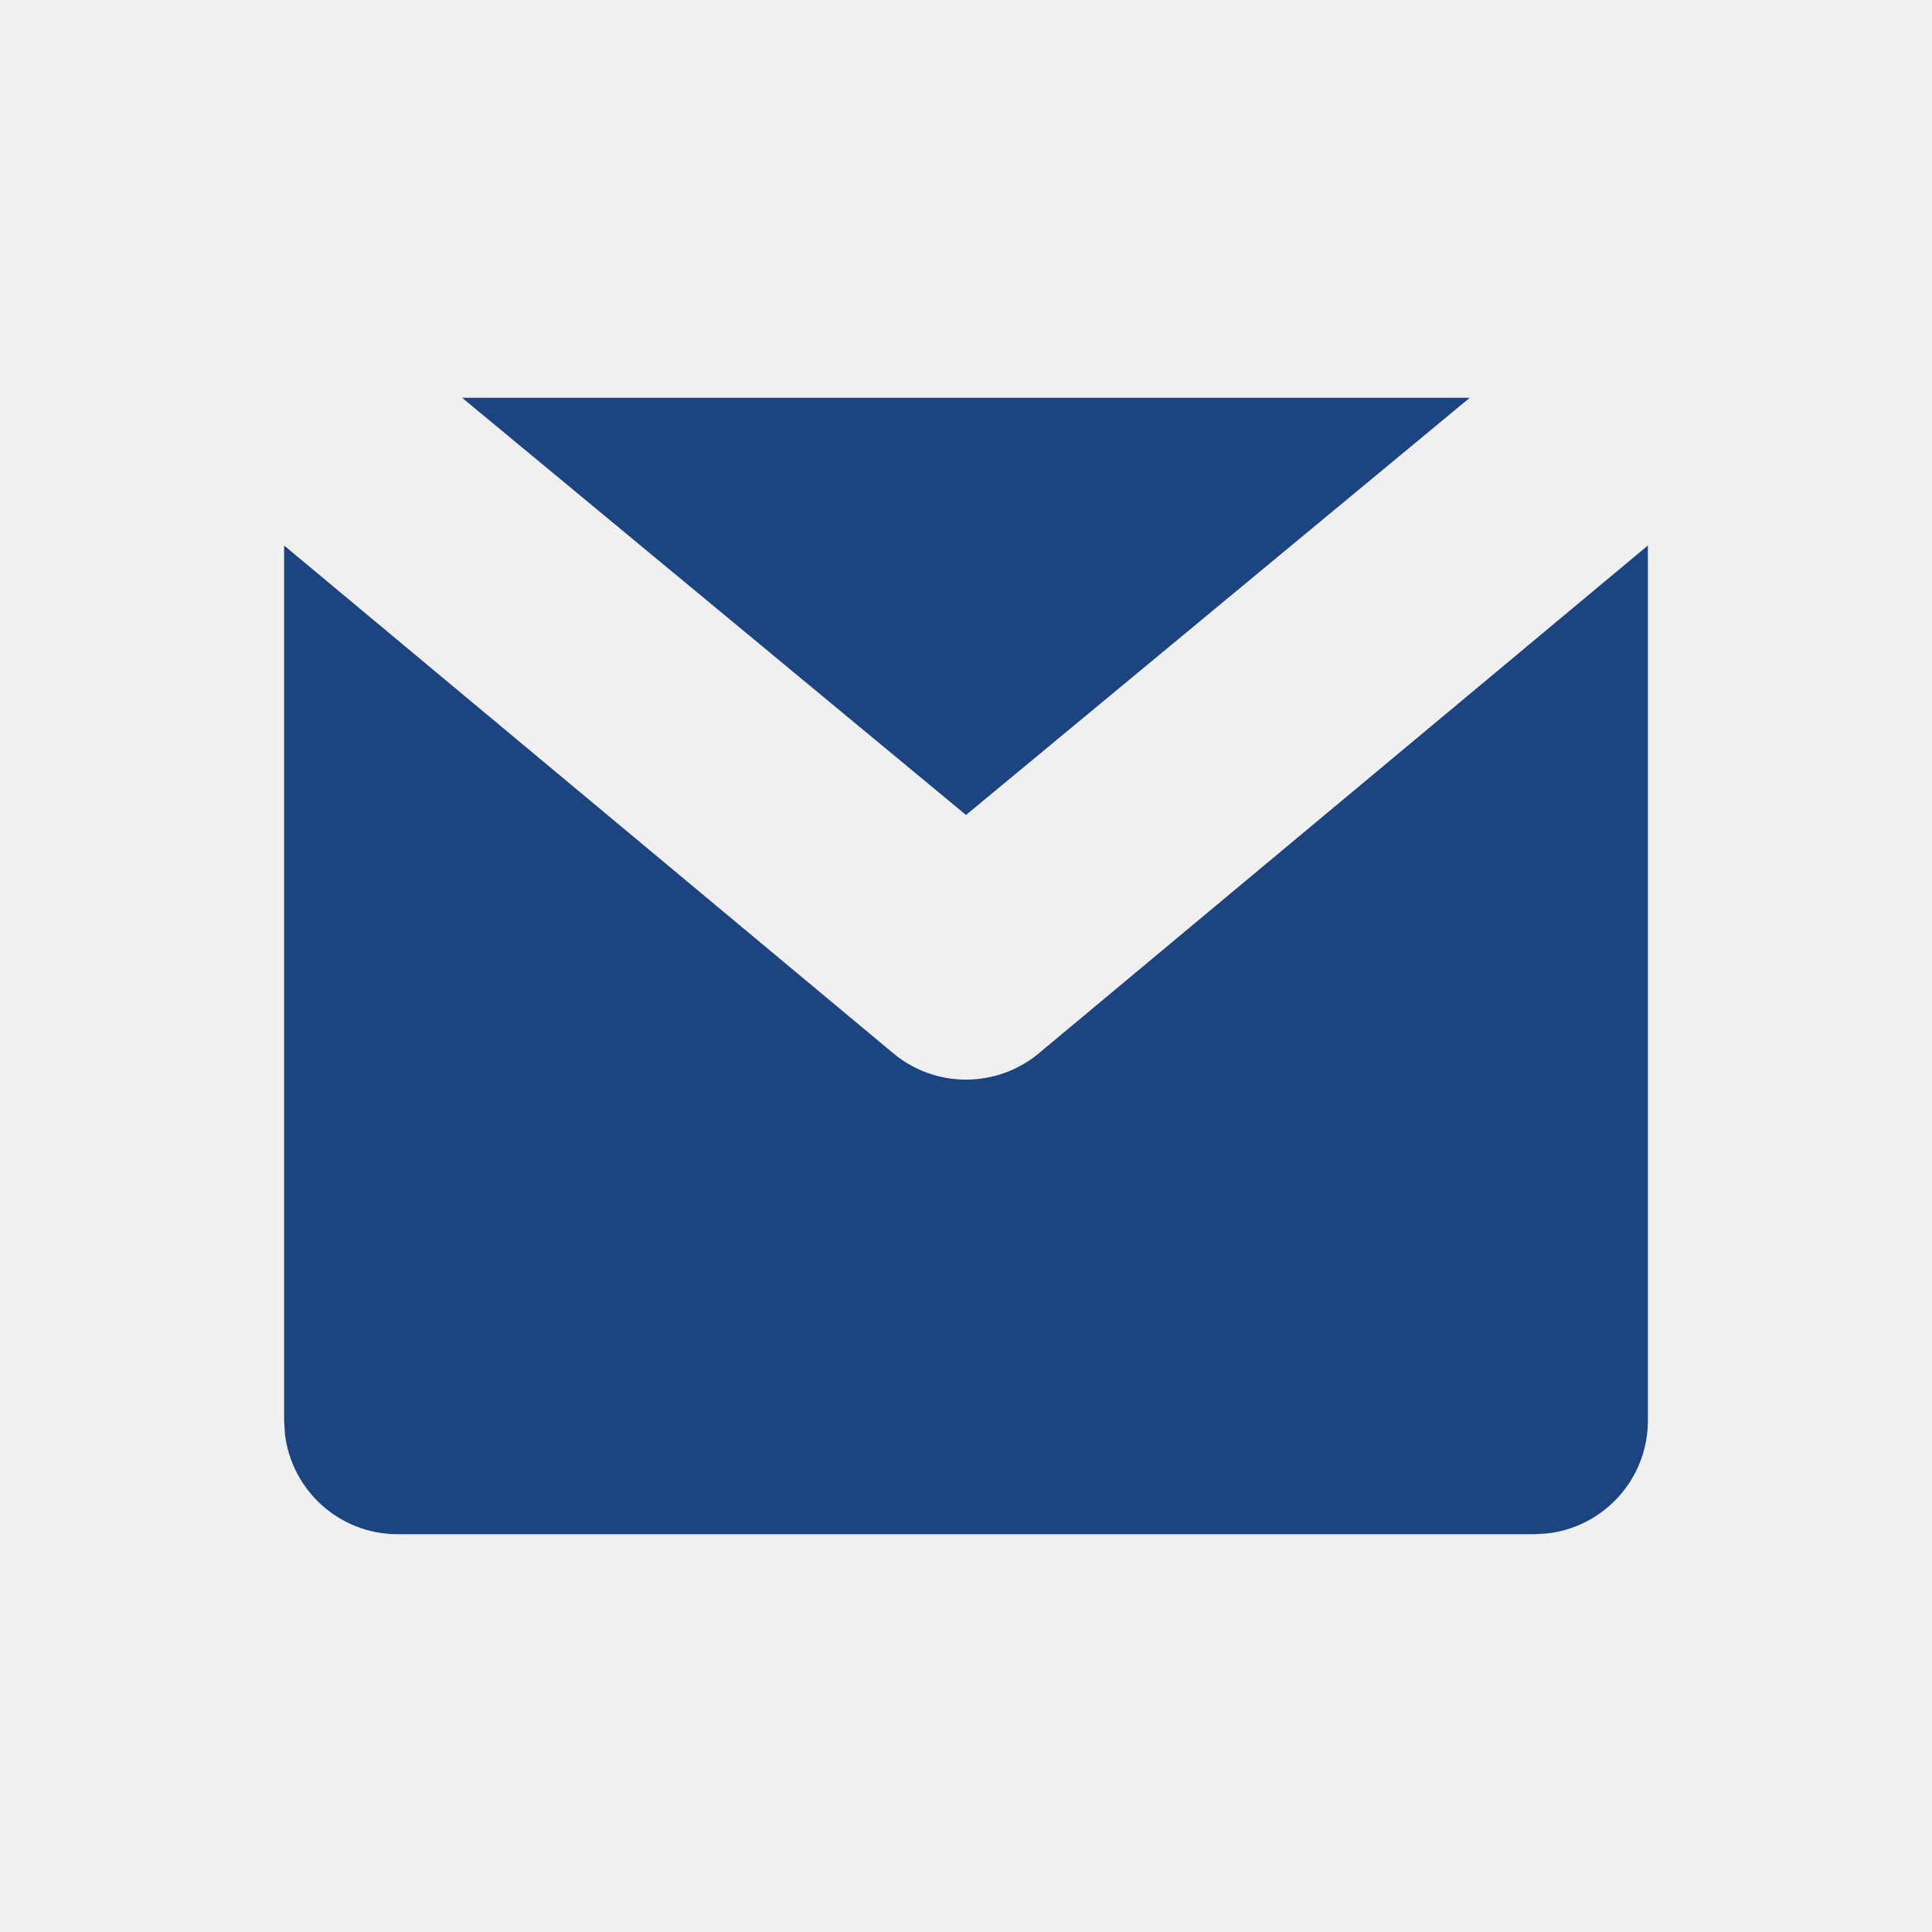
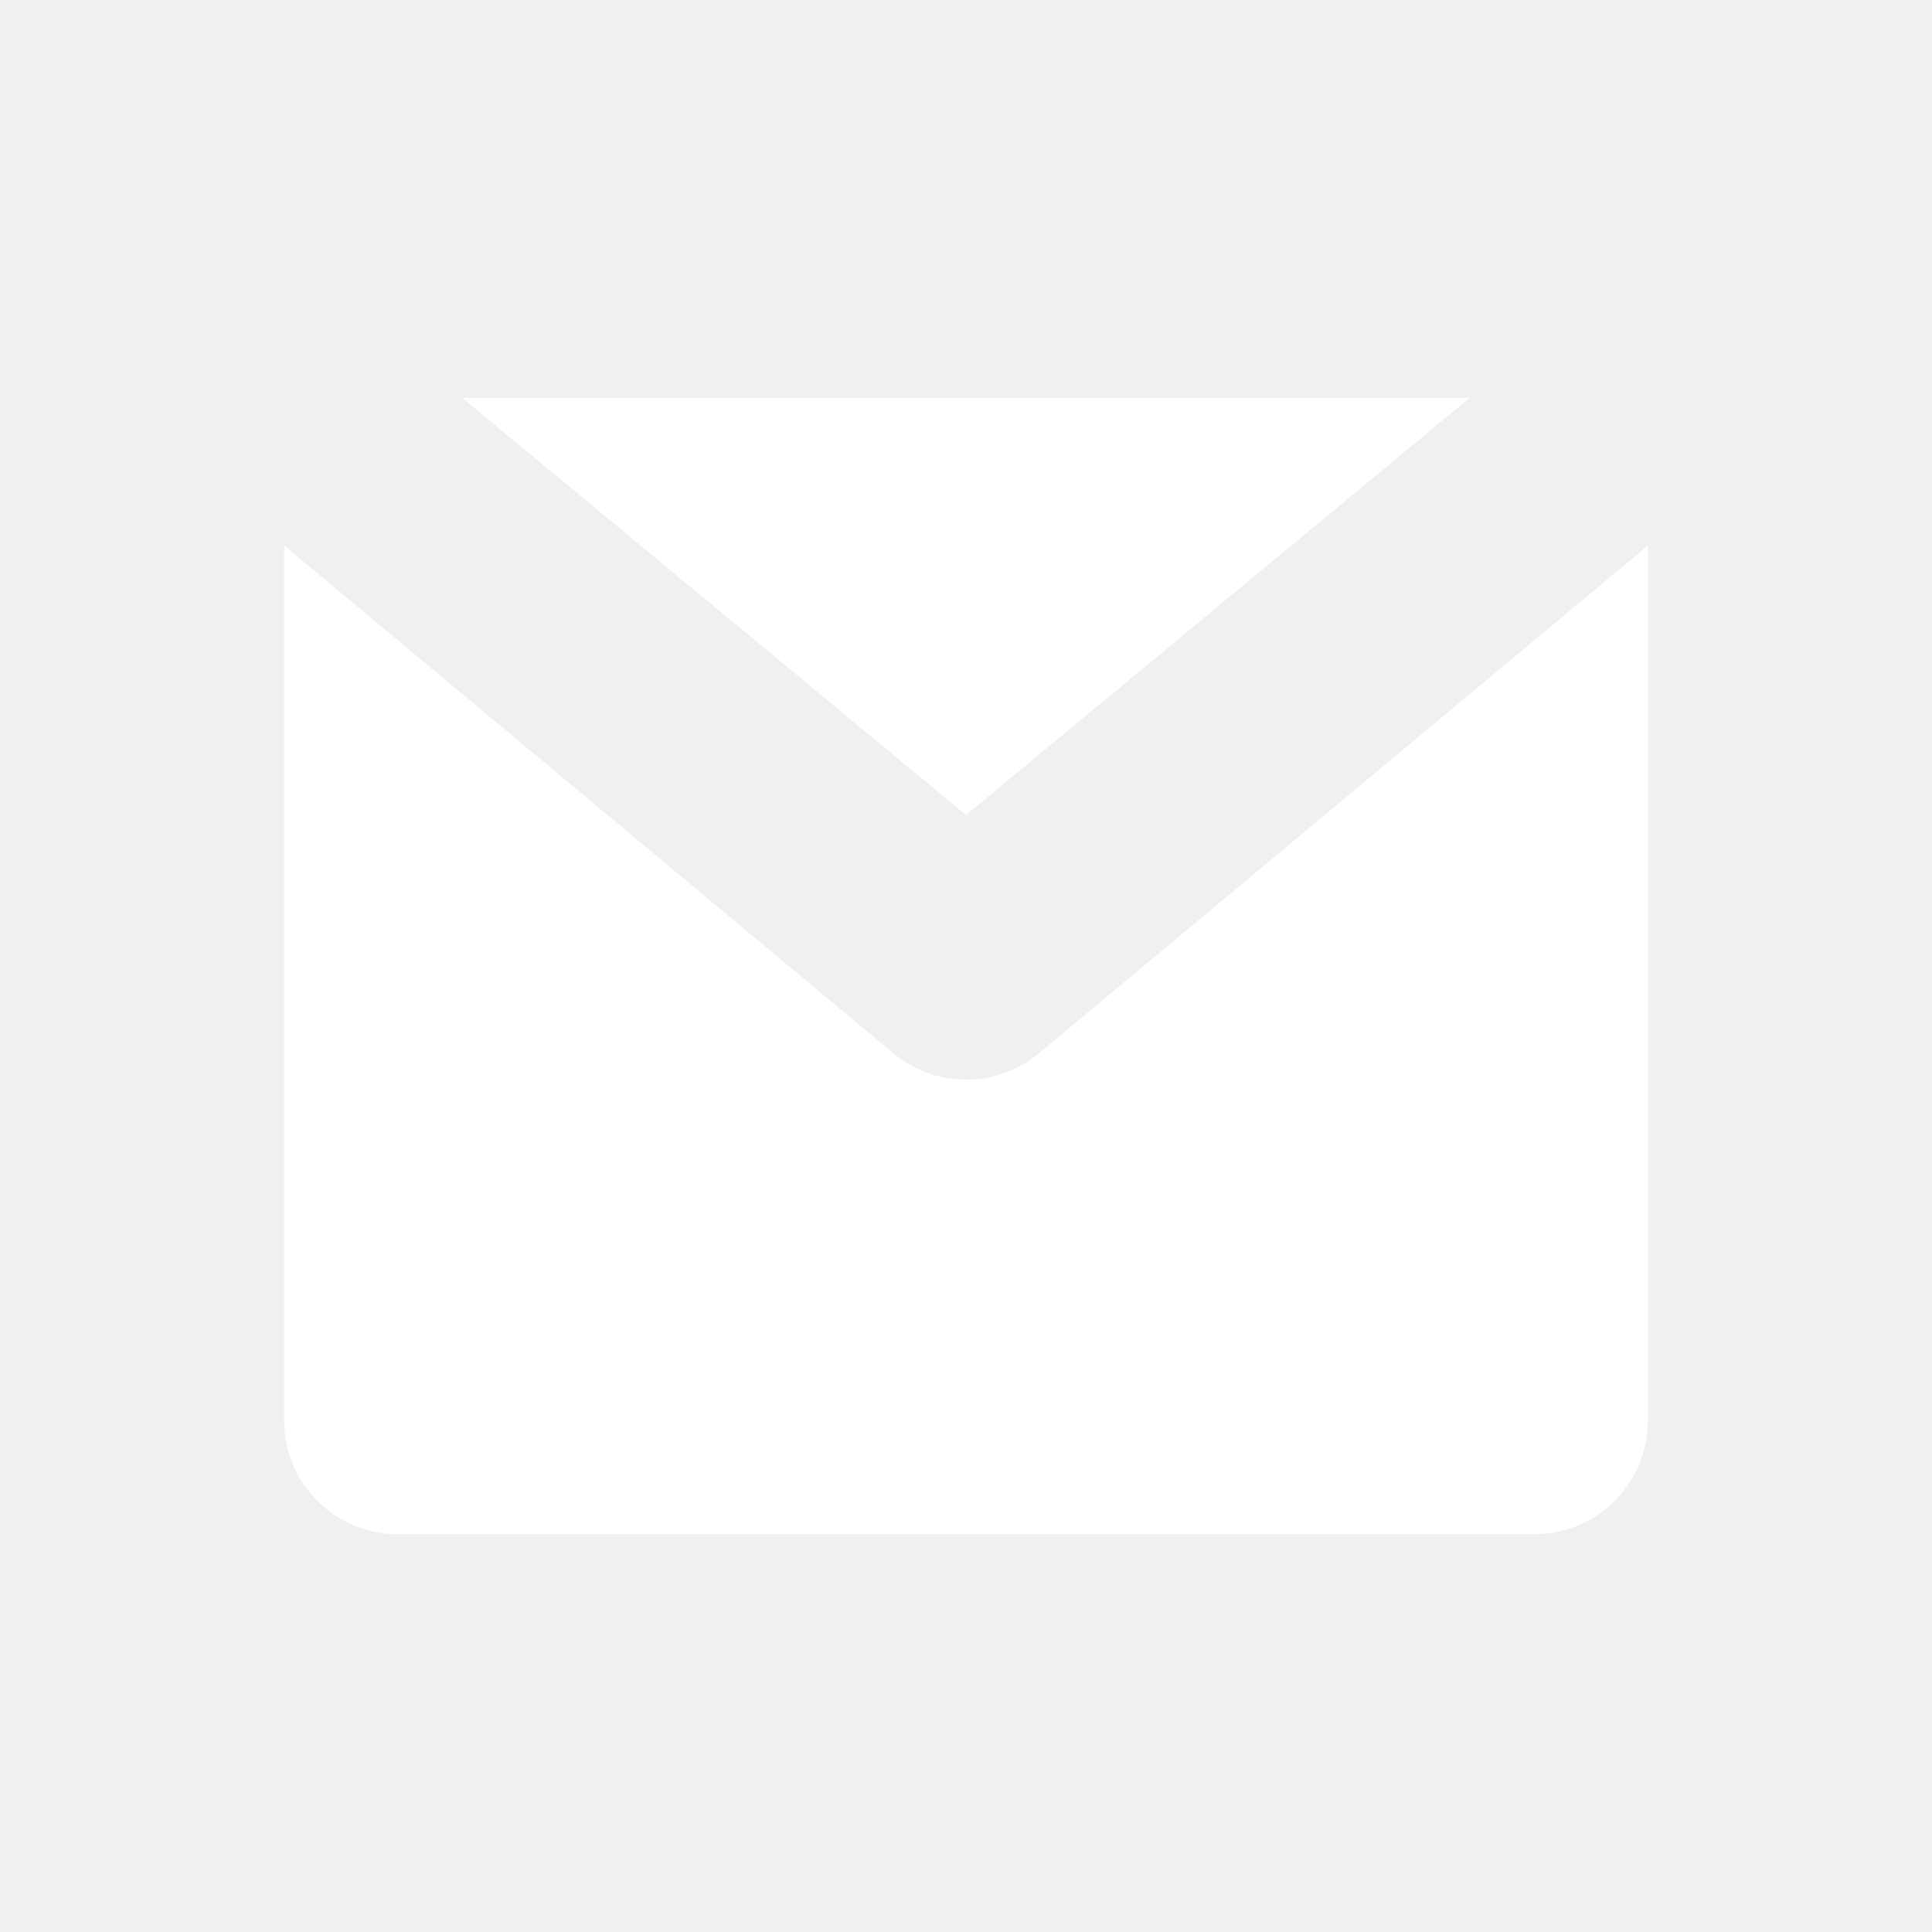
<svg xmlns="http://www.w3.org/2000/svg" width="17" height="17" viewBox="0 0 17 17" fill="none">
  <g id="ic16-email">
-     <path id="Icon" fill-rule="evenodd" clip-rule="evenodd" d="M14.5 4.8L14.5 12.5C14.5 13.013 14.114 13.435 13.617 13.493L13.5 13.5H3.5C2.987 13.5 2.565 13.114 2.507 12.617L2.5 12.5L2.5 4.8L7.842 9.253C8.219 9.582 8.781 9.582 9.159 9.253L14.5 4.8ZM12.933 3.5L8.5 7.171L4.066 3.5H12.933Z" fill="#1C4480" />
+     <path id="Icon" fill-rule="evenodd" clip-rule="evenodd" d="M14.5 4.8L14.5 12.5C14.5 13.013 14.114 13.435 13.617 13.493L13.5 13.5H3.5C2.987 13.5 2.565 13.114 2.507 12.617L2.5 12.5L2.5 4.8L7.842 9.253C8.219 9.582 8.781 9.582 9.159 9.253L14.5 4.8ZM12.933 3.5L8.5 7.171L4.066 3.5H12.933Z" fill="white" />
  </g>
</svg>
